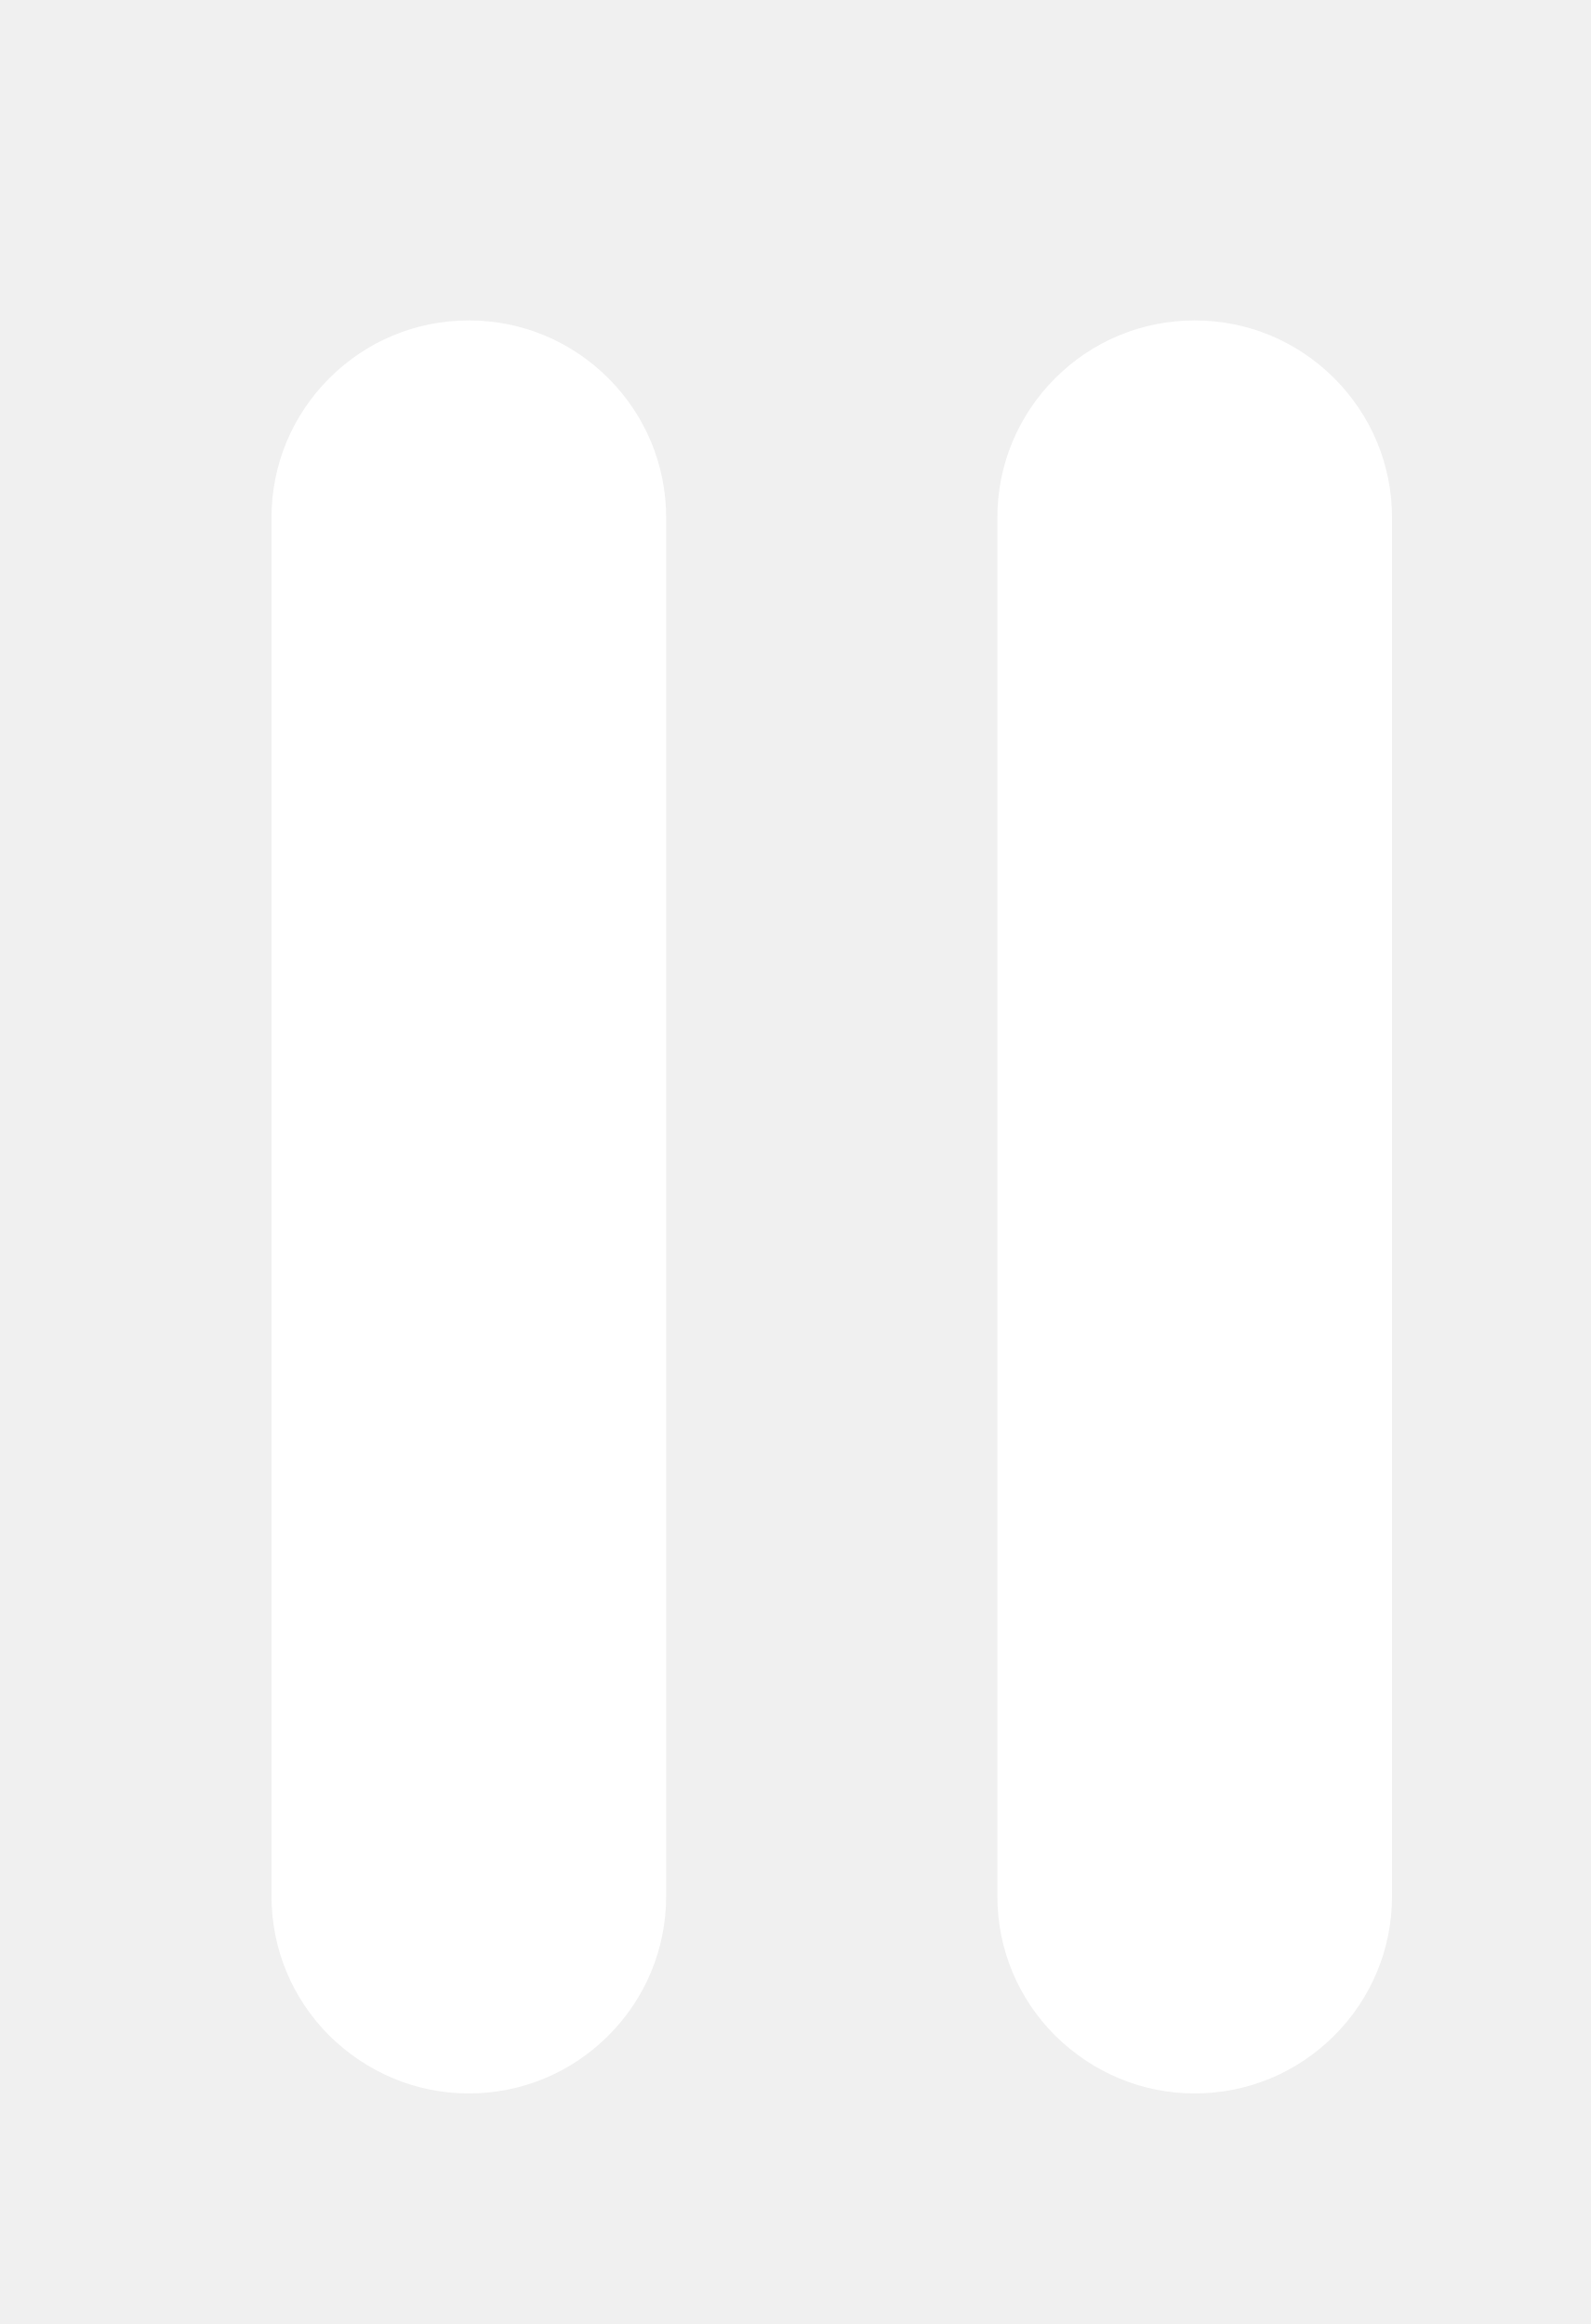
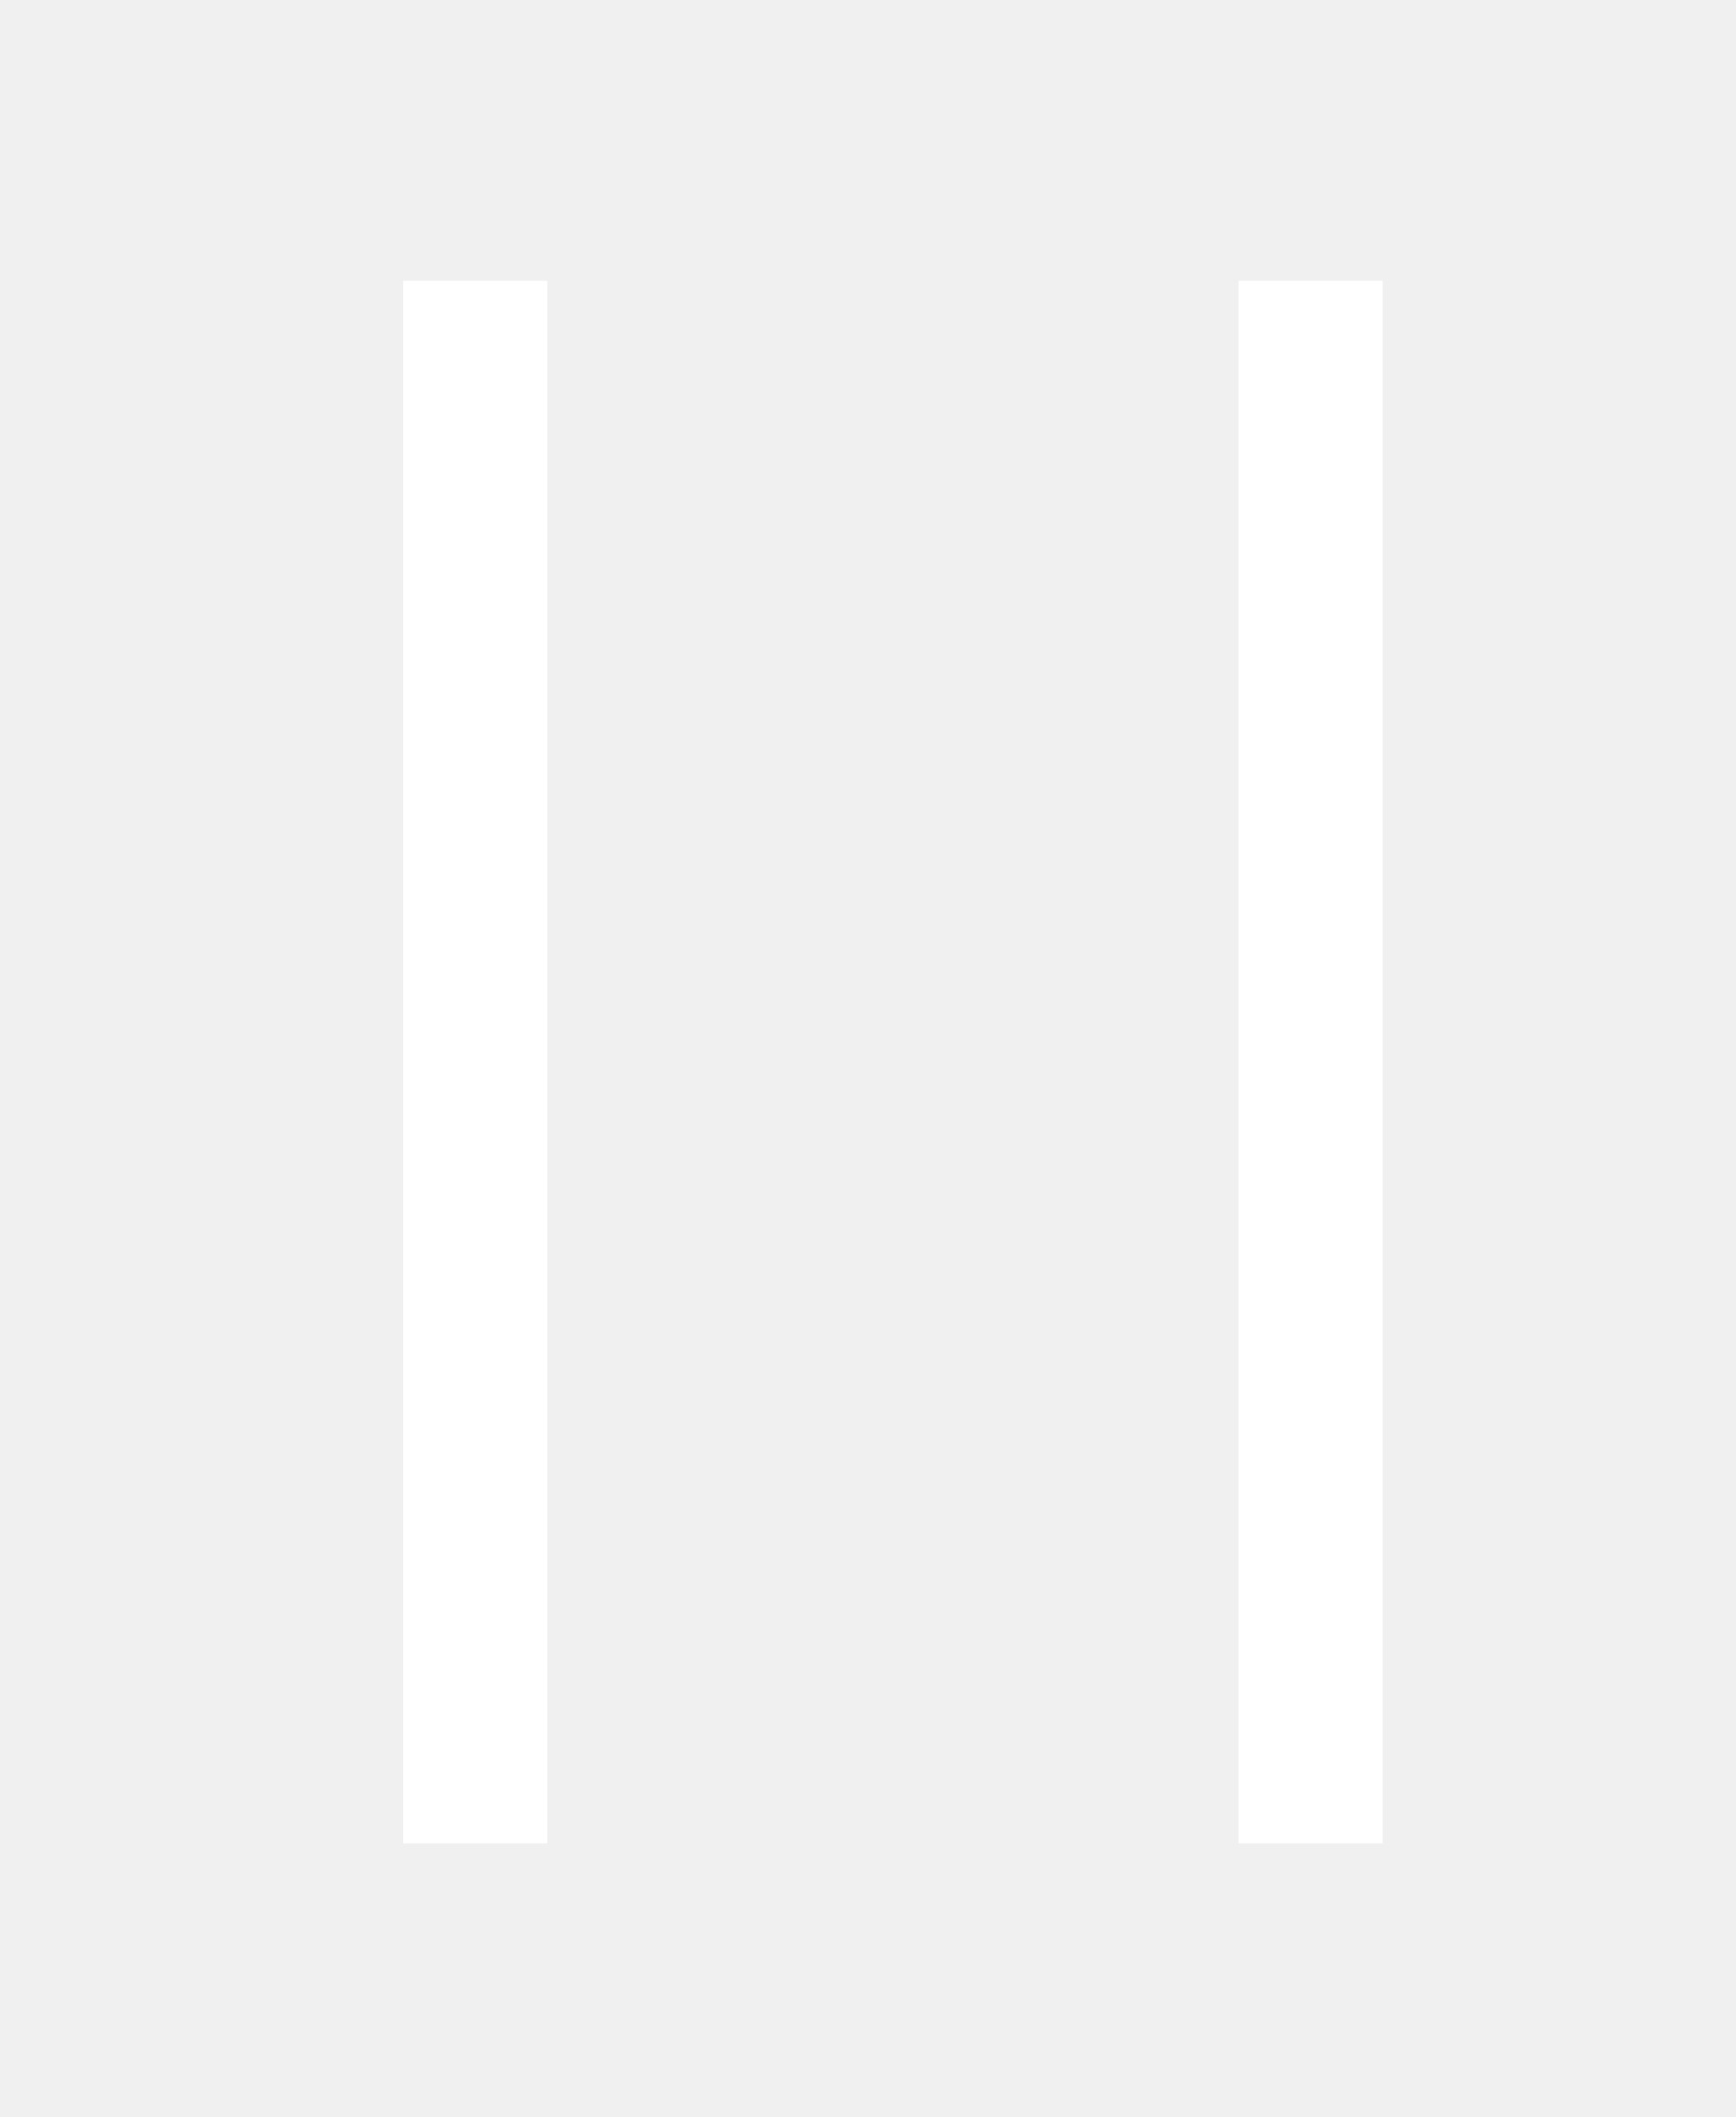
- <svg xmlns="http://www.w3.org/2000/svg" version="1.1" id="Layer_1" x="0px" y="0px" viewBox="0 0 253.1 369.9" style="enable-background:new 0 0 253.1 369.9;" xml:space="preserve">
+ <svg xmlns="http://www.w3.org/2000/svg" version="1.1" id="Layer_1" x="0px" y="0px" viewBox="0 0 24.1 29.4" style="enable-background:new 0 0 24.1 29.4;" xml:space="preserve">
  <style type="text/css">
	.st0{fill:#FFFFFF;}
</style>
  <g>
-     <g>
-       <path class="st0" d="M74.6,53.6c-7.9,0-15.2,3.2-20.4,8.5c-5.2,5.2-8.5,12.4-8.5,20.4v109.7v109.7c0,8,3.2,15.2,8.5,20.4    c5.2,5.2,12.4,8.5,20.4,8.5c8,0,15.2-3.2,20.4-8.5c5.2-5.2,8.4-12.4,8.4-20.4V192.1V82.4c0-8-3.2-15.2-8.4-20.4    S82.6,53.6,74.6,53.6z" />
-       <path class="st0" d="M74.6,333.2c-8.4,0-16.2-3.3-22.2-9.2c-5.9-5.9-9.2-13.8-9.2-22.2V82.4c0-8.4,3.3-16.3,9.2-22.2    c5.9-5.9,13.8-9.2,22.2-9.2c8.4,0,16.3,3.3,22.2,9.2c5.9,5.9,9.2,13.8,9.2,22.2v219.4c0,8.4-3.3,16.3-9.2,22.2    C90.9,329.9,83,333.2,74.6,333.2z M74.6,56.1c-7,0-13.6,2.7-18.6,7.7c-5,5-7.7,11.6-7.7,18.6v219.4c0,7,2.7,13.7,7.7,18.6    c5,5,11.6,7.7,18.6,7.7c7.1,0,13.7-2.7,18.7-7.7c5-5,7.7-11.6,7.7-18.6V82.4c0-7-2.7-13.7-7.7-18.6C88.3,58.8,81.7,56.1,74.6,56.1    z" />
-     </g>
-     <g>
-       <path class="st0" d="M190.1,53.6c-7.9,0-15.2,3.2-20.4,8.5c-5.2,5.2-8.5,12.4-8.5,20.4v109.7v109.7c0,8,3.2,15.2,8.5,20.4    c5.2,5.2,12.4,8.5,20.4,8.5c8,0,15.2-3.2,20.4-8.5c5.2-5.2,8.4-12.4,8.4-20.4V192.1V82.4c0-8-3.2-15.2-8.4-20.4    C205.3,56.8,198.1,53.6,190.1,53.6z" />
-       <path class="st0" d="M190.1,333.2c-8.4,0-16.2-3.3-22.2-9.2c-5.9-5.9-9.2-13.8-9.2-22.2V82.4c0-8.4,3.3-16.3,9.2-22.2    c5.9-5.9,13.8-9.2,22.2-9.2c8.4,0,16.3,3.3,22.2,9.2c5.9,5.9,9.2,13.8,9.2,22.2v219.4c0,8.4-3.3,16.3-9.2,22.2    C206.4,329.9,198.5,333.2,190.1,333.2z M190.1,56.1c-7,0-13.6,2.7-18.6,7.7c-5,5-7.7,11.6-7.7,18.6v219.4c0,7,2.7,13.7,7.7,18.6    c5,5,11.6,7.7,18.6,7.7c7.1,0,13.7-2.7,18.7-7.7c5-5,7.7-11.6,7.7-18.6V82.4c0-7-2.7-13.7-7.7-18.6    C203.8,58.8,197.1,56.1,190.1,56.1z" />
-     </g>
+     <rect x="5.6" y="3.9" class="st0" width="2" height="21.7" />
+     <rect x="17.2" y="3.9" class="st0" width="2" height="21.7" />
  </g>
</svg>
